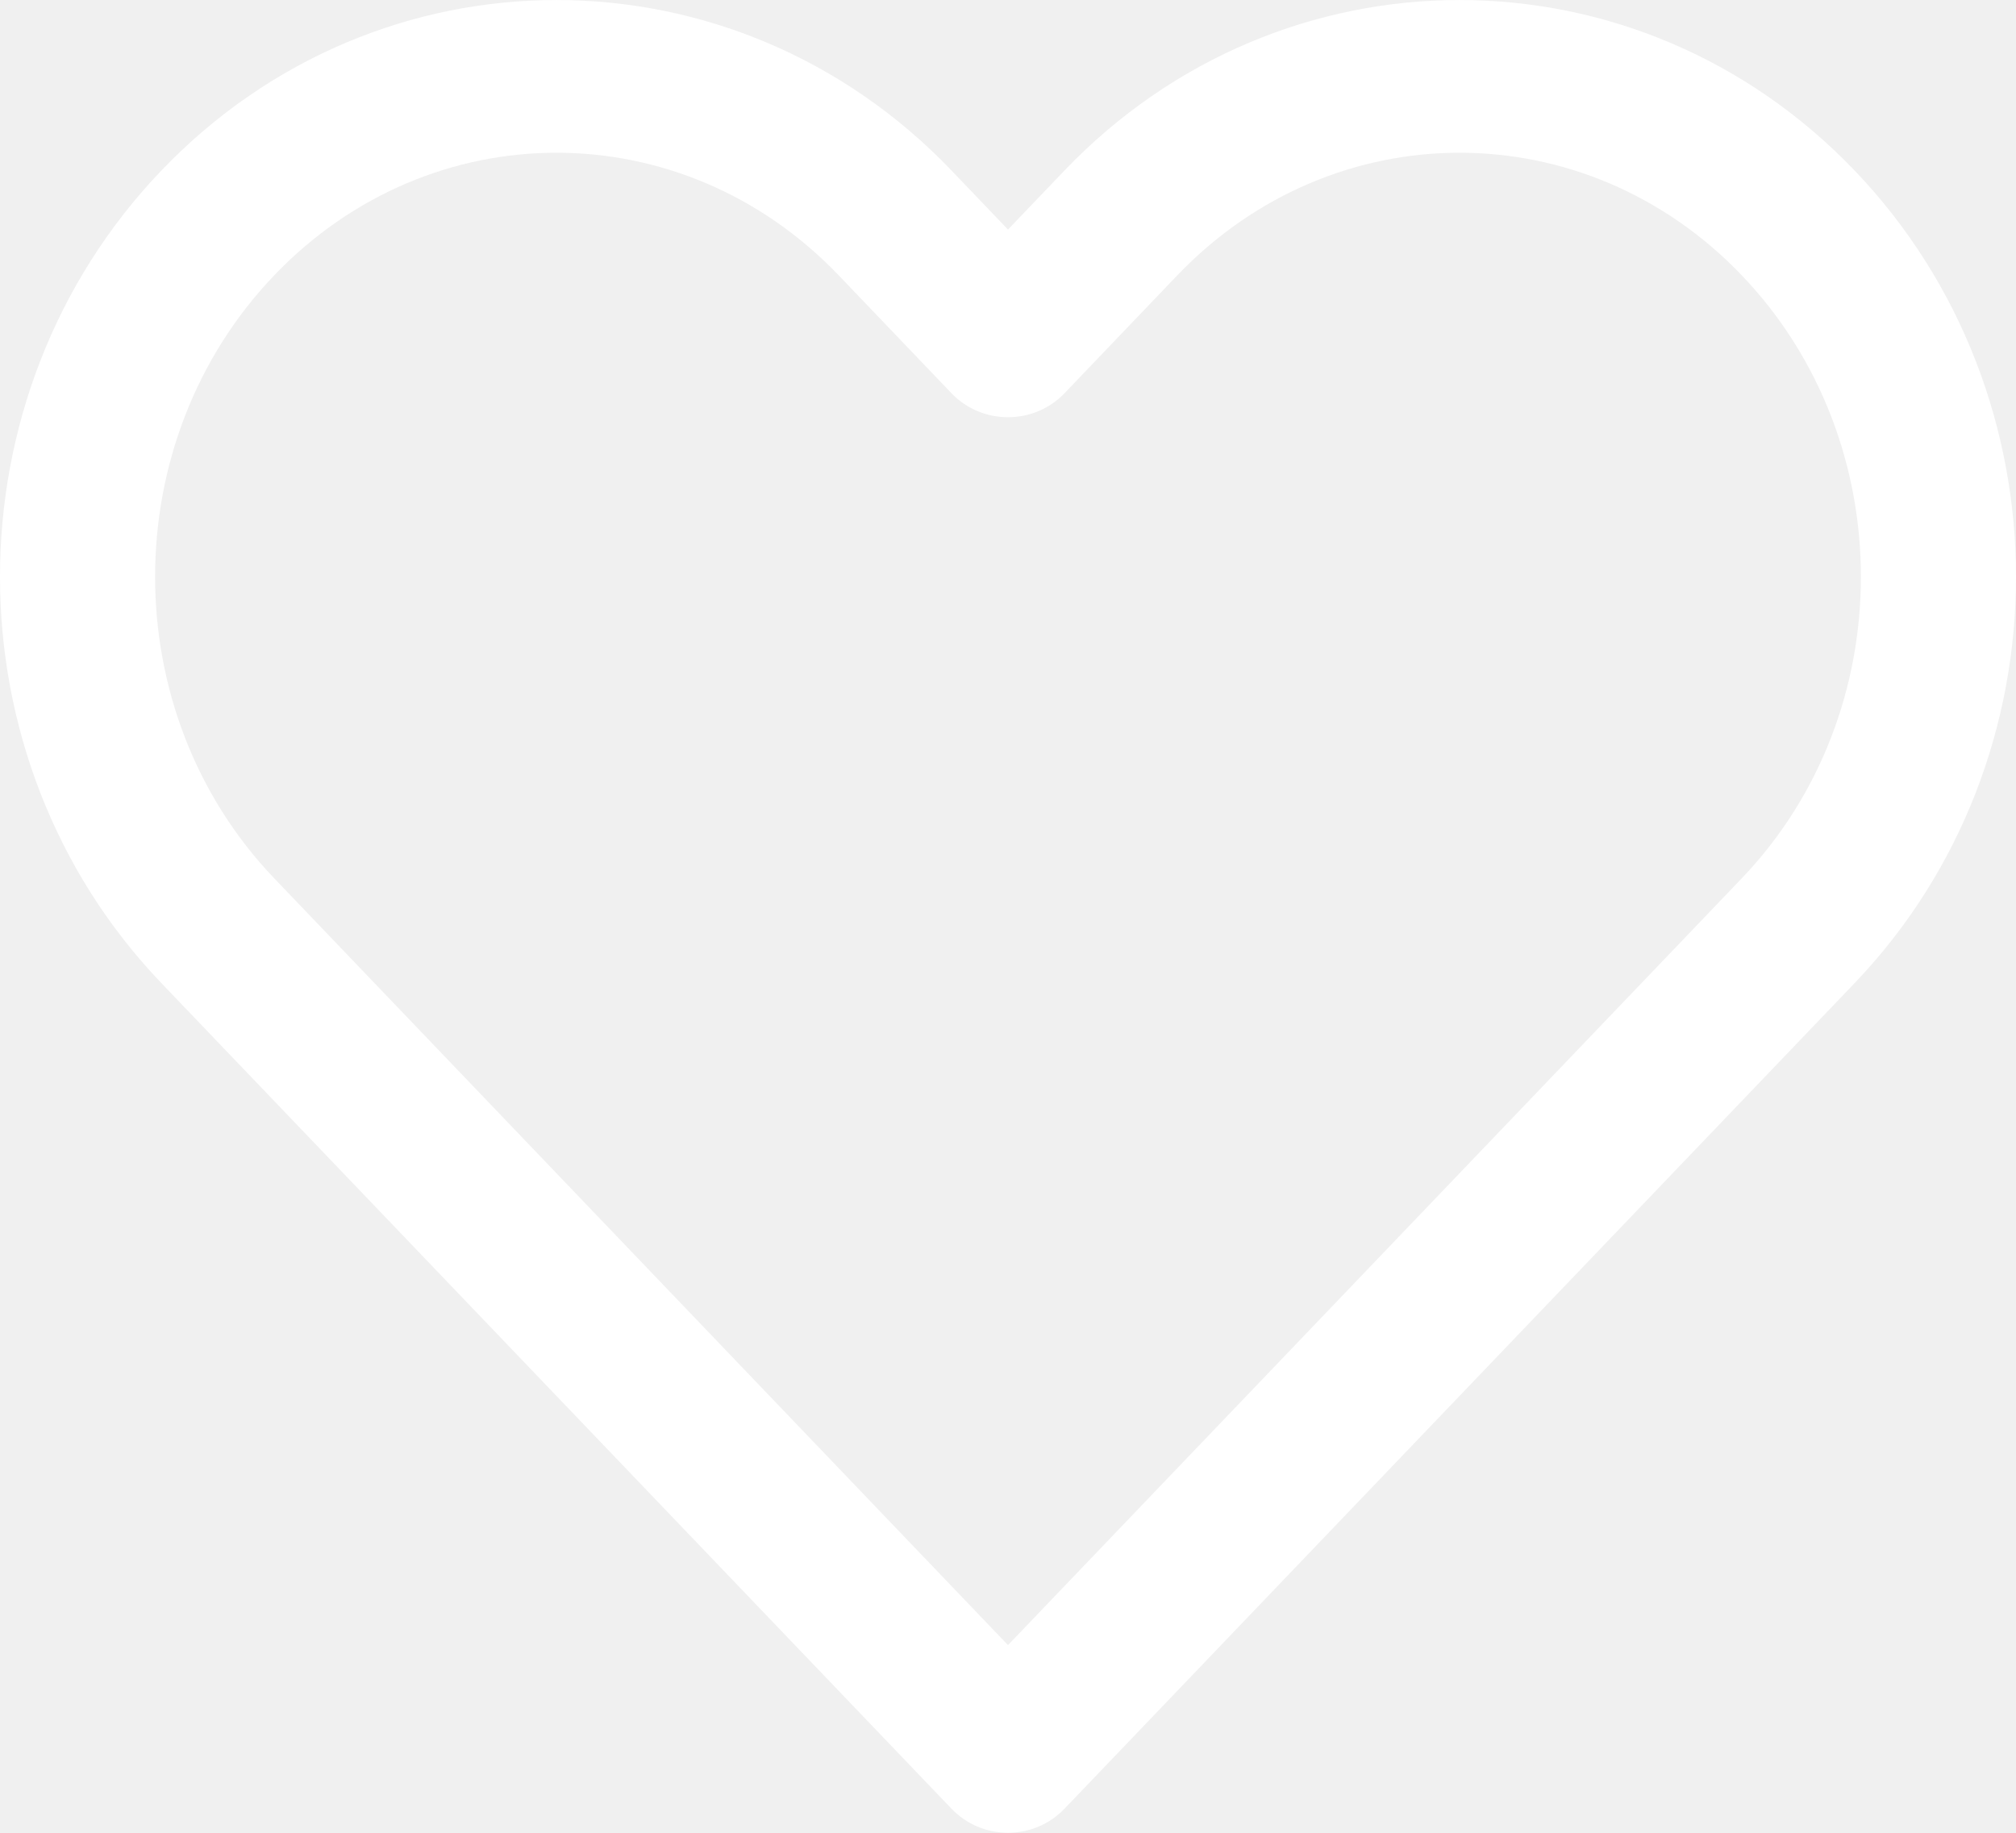
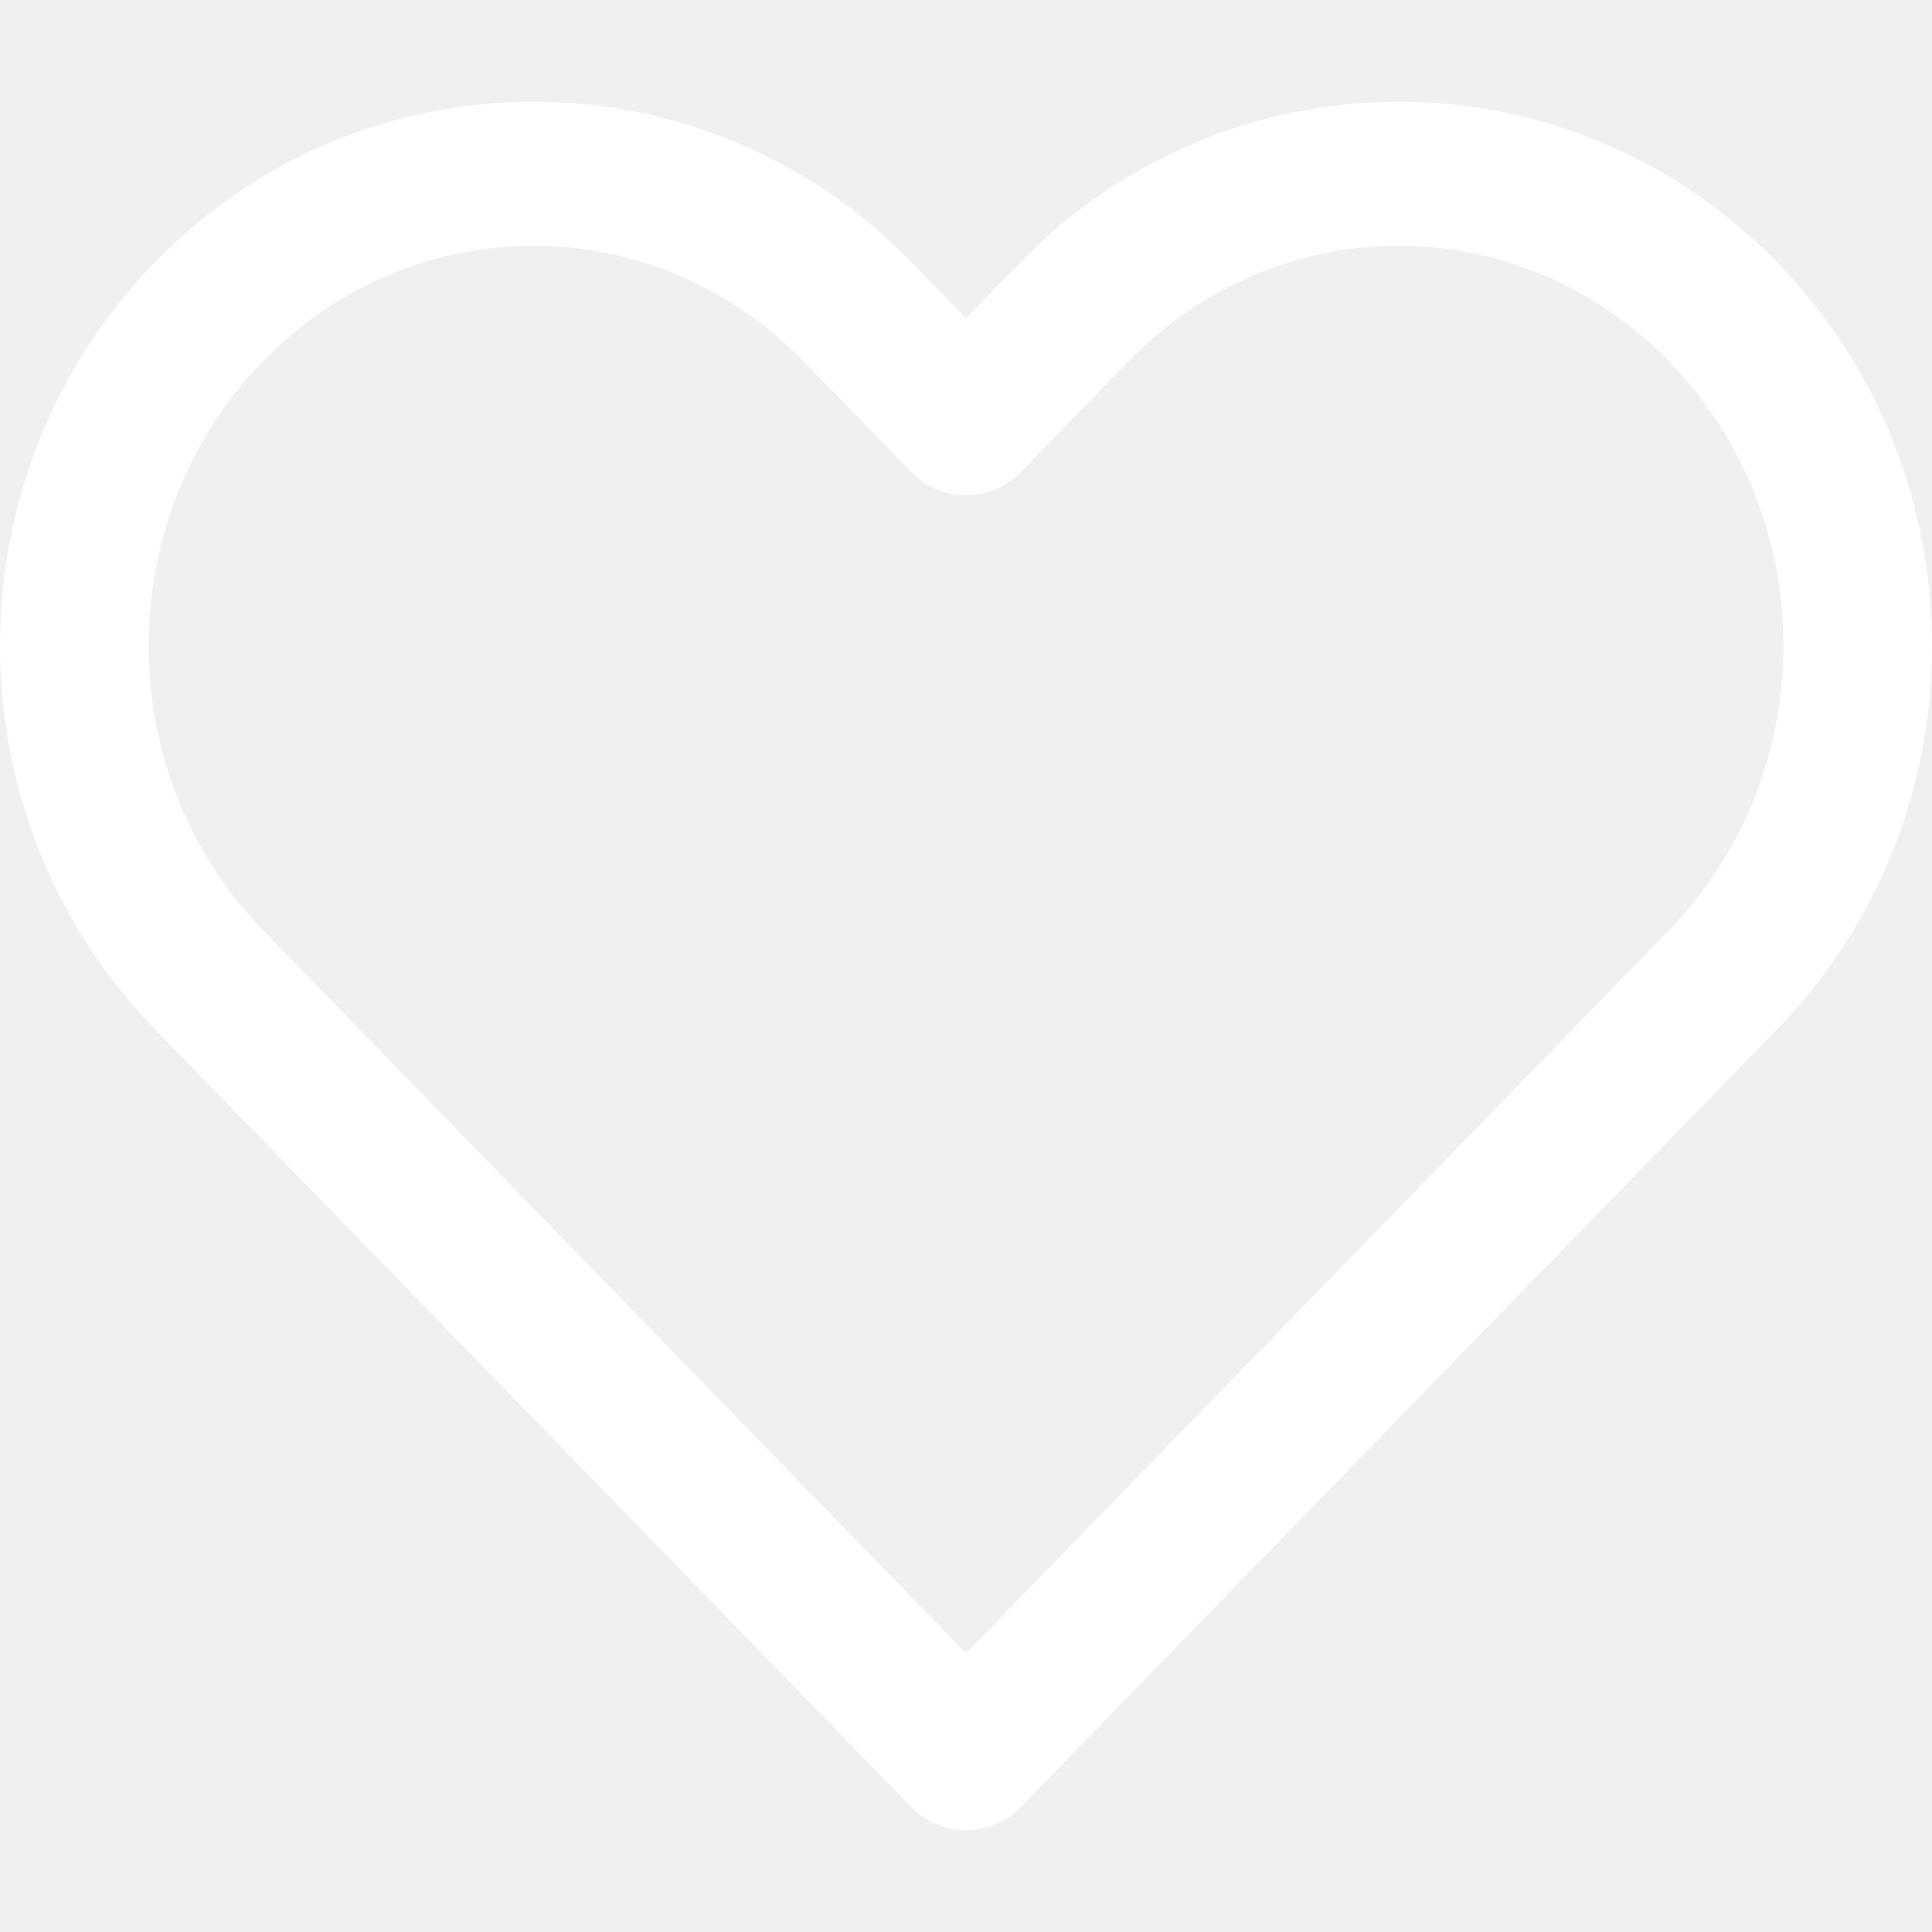
- <svg xmlns="http://www.w3.org/2000/svg" width="22" height="20" viewBox="0 0 22 20" fill="none">
-   <path fill-rule="evenodd" clip-rule="evenodd" d="M9.152 3.004C7.445 1.221 4.7 1.221 2.993 3.004C1.259 4.816 1.259 7.773 2.993 9.585L11 17.952L19.007 9.585C20.741 7.773 20.741 4.816 19.007 3.004C17.3 1.221 14.555 1.221 12.848 3.004L11.616 4.292C11.456 4.459 11.233 4.553 11 4.553C10.767 4.553 10.544 4.459 10.384 4.292L9.152 3.004ZM1.761 1.861C4.136 -0.62 8.009 -0.62 10.384 1.861L11 2.505L11.616 1.861C13.991 -0.62 17.864 -0.62 20.239 1.861C22.587 4.315 22.587 8.274 20.239 10.728L11.616 19.738C11.456 19.905 11.233 20 11 20C10.767 20 10.544 19.905 10.384 19.738L1.761 10.728C-0.587 8.274 -0.587 4.315 1.761 1.861Z" fill="white" />
+ <svg xmlns="http://www.w3.org/2000/svg" width="19" height="19" viewBox="0 0 19 17" fill="none">
+   <path fill-rule="evenodd" clip-rule="evenodd" d="M7.904 2.554C6.43 1.038 4.059 1.038 2.585 2.554C1.087 4.094 1.087 6.607 2.585 8.147L9.5 15.259L16.415 8.147C17.913 6.607 17.913 4.094 16.415 2.554C14.941 1.038 12.57 1.038 11.096 2.554L10.032 3.648C9.894 3.79 9.701 3.87 9.5 3.87C9.299 3.87 9.106 3.79 8.968 3.648L7.904 2.554ZM1.521 1.582C3.572 -0.527 6.917 -0.527 8.968 1.582L9.5 2.129L10.032 1.582C12.083 -0.527 15.428 -0.527 17.479 1.582C19.507 3.668 19.507 7.033 17.479 9.119L10.032 16.777C9.894 16.919 9.701 17 9.5 17C9.299 17 9.106 16.919 8.968 16.777L1.521 9.119C-0.507 7.033 -0.507 3.668 1.521 1.582Z" fill="white" />
</svg>
